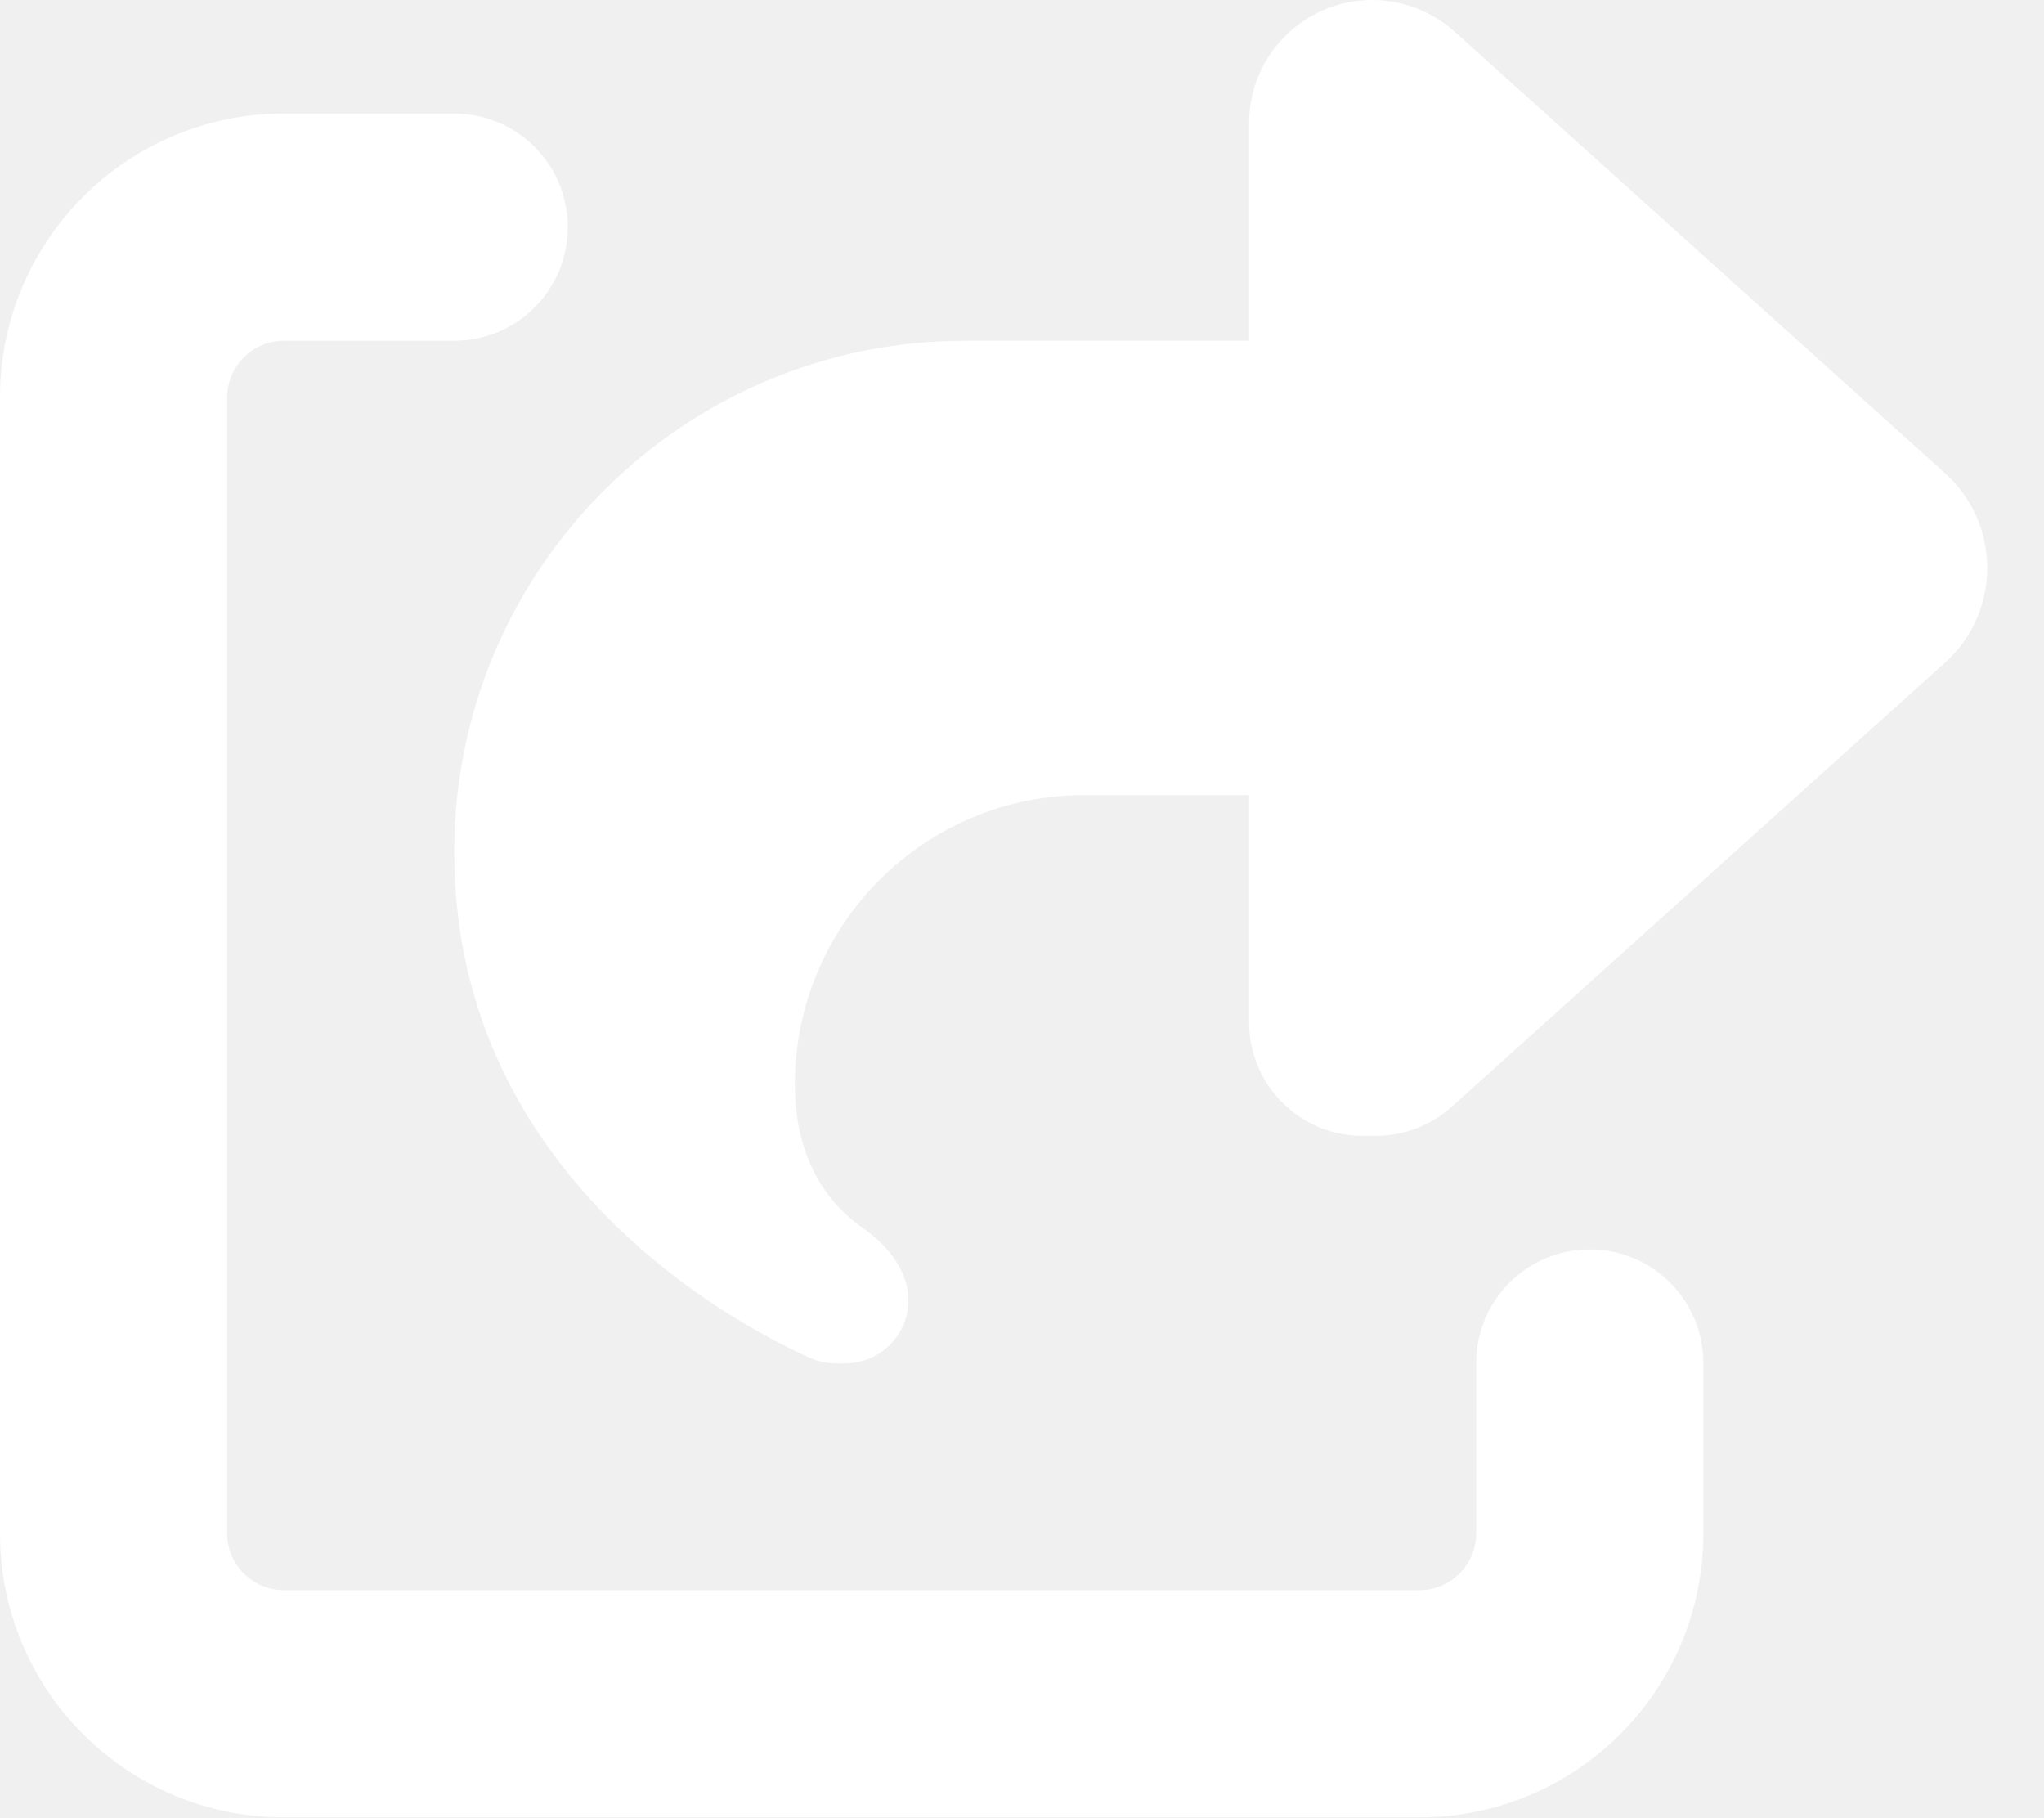
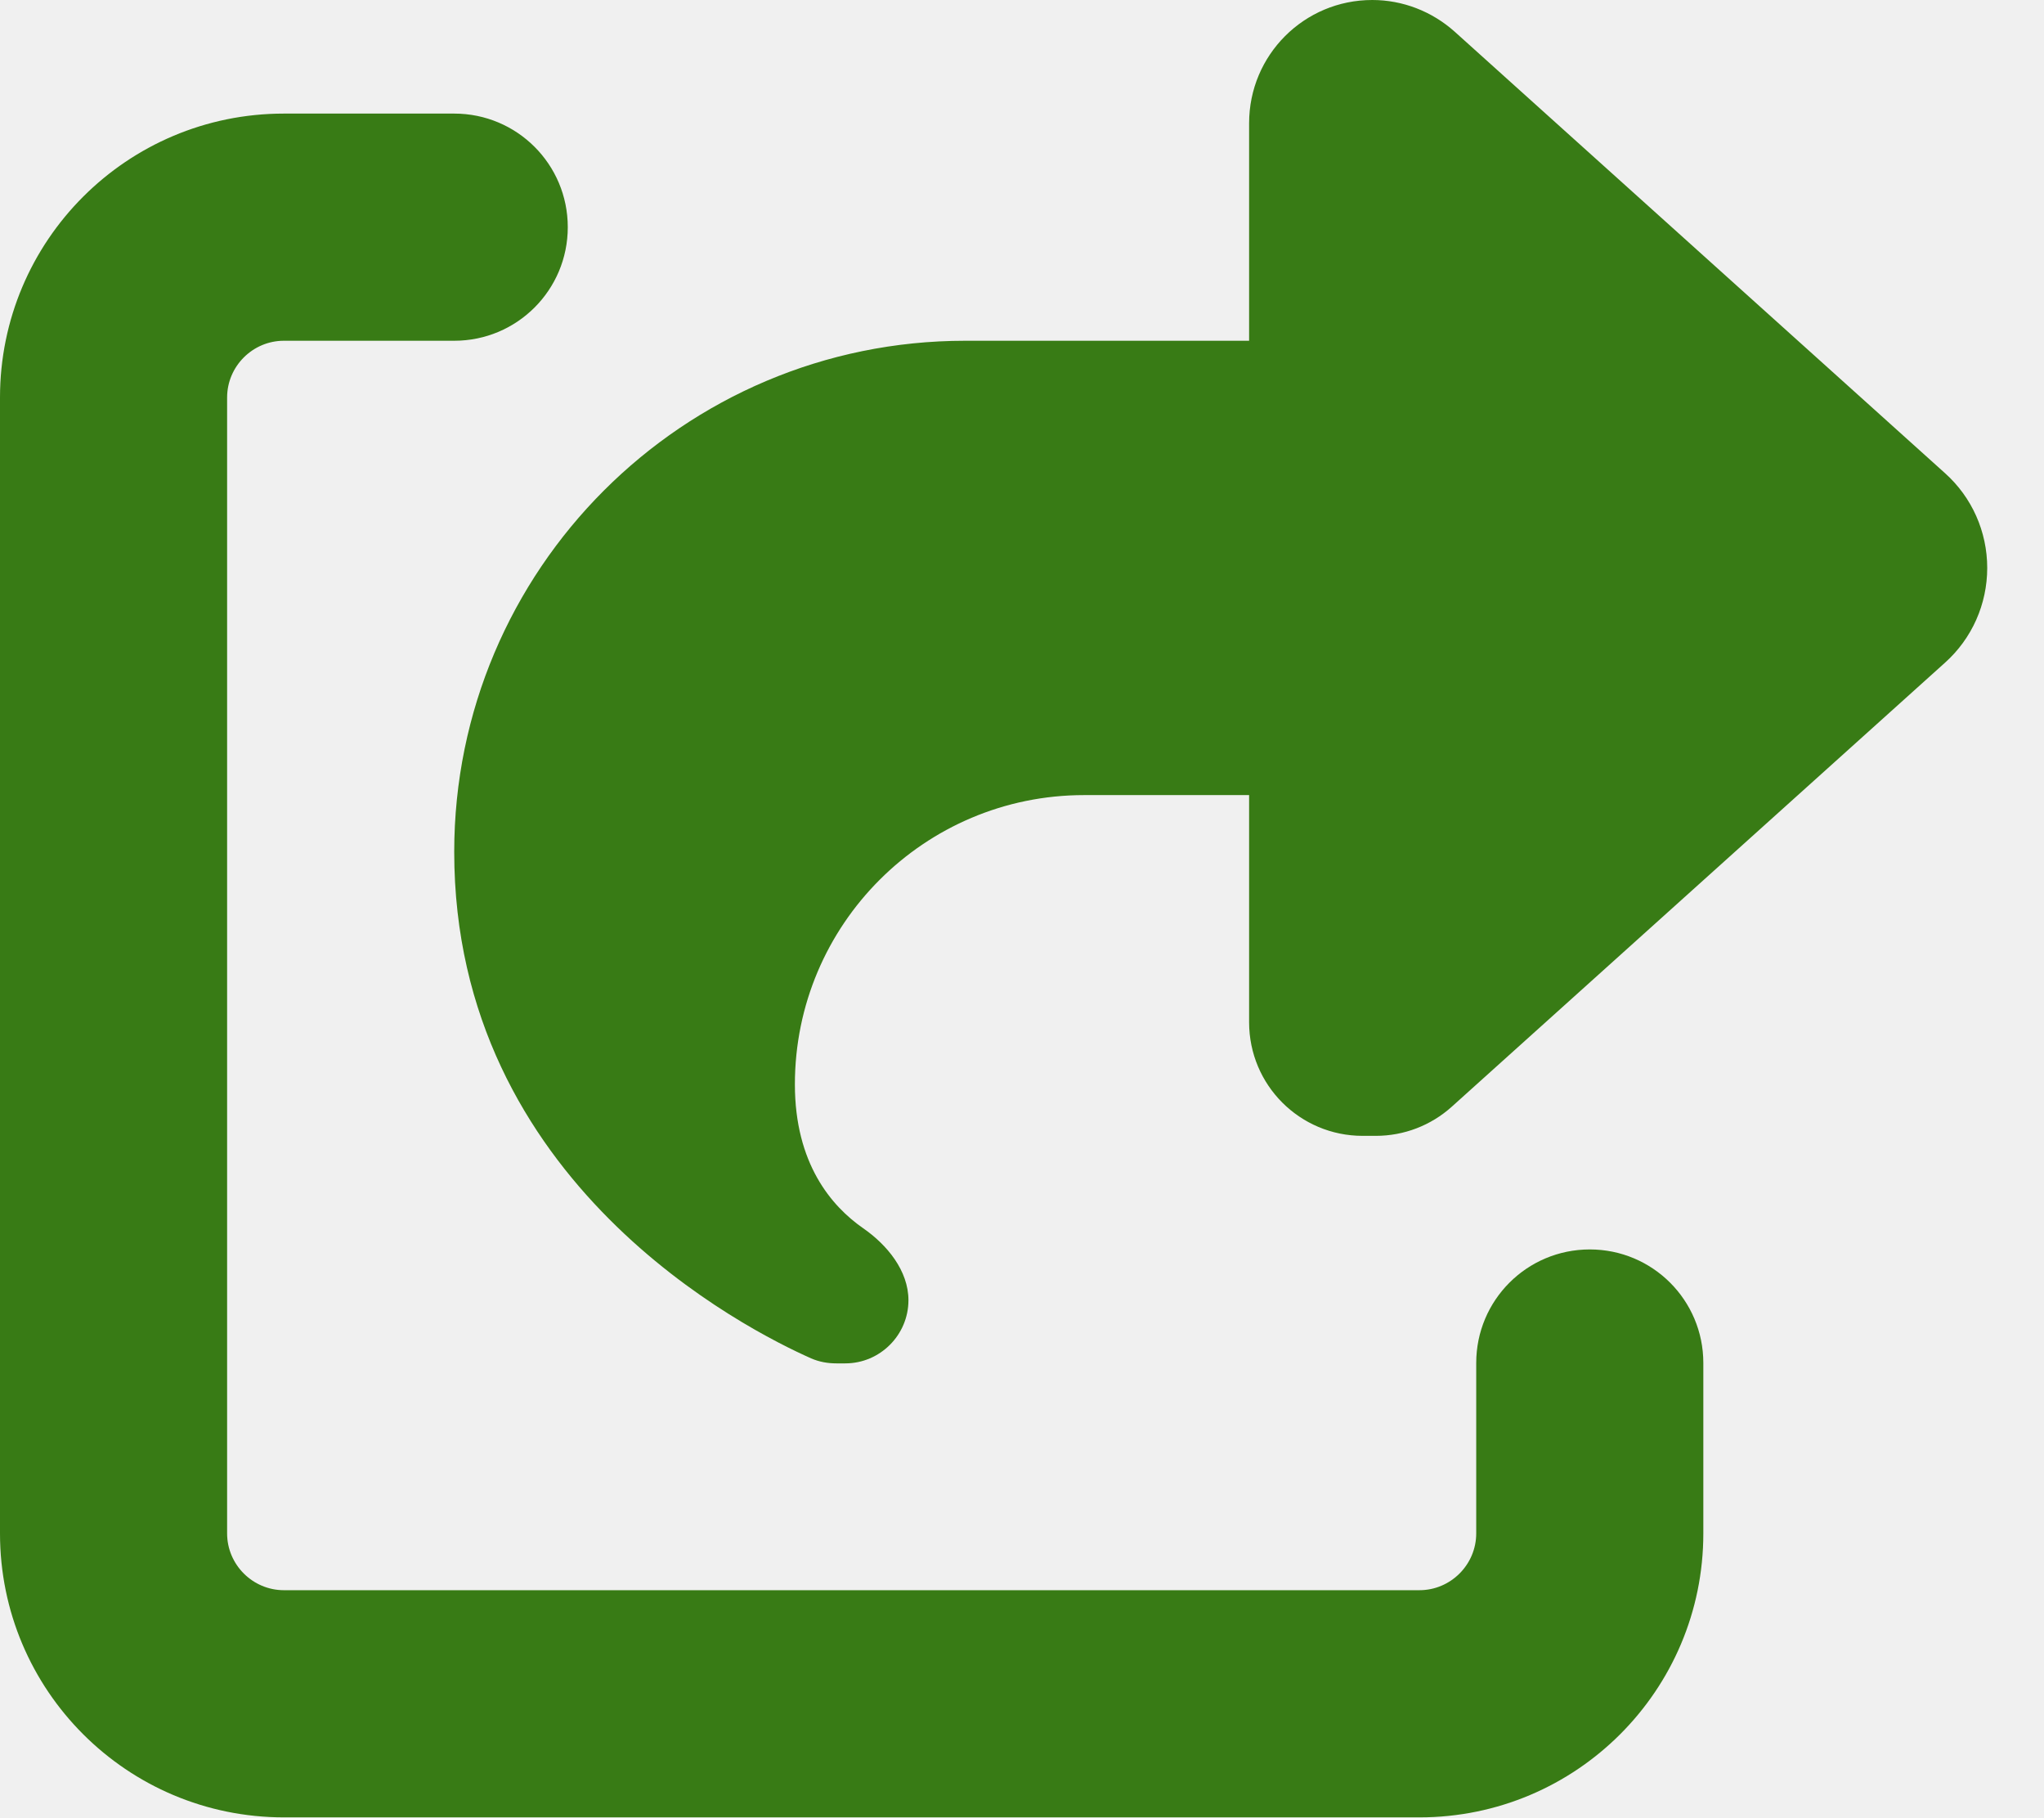
<svg xmlns="http://www.w3.org/2000/svg" viewBox="0 0 576 512">
-   <path fill="#ffffff" d="M352 224H305.5c-45 0-81.5 36.5-81.5 81.5c0 22.3 10.3 34.3 19.2 40.5c6.8 4.7 12.8 12 12.8 20.3c0 9.8-8 17.8-17.8 17.8h-2.5c-2.4 0-4.8-.4-7.1-1.4C210.8 374.8 128 333.4 128 240c0-79.5 64.5-144 144-144h80V34.7C352 15.5 367.5 0 386.7 0c8.6 0 16.8 3.2 23.2 8.9L548.1 133.3c7.6 6.8 11.9 16.5 11.9 26.7s-4.3 19.9-11.9 26.7l-139 125.1c-5.9 5.3-13.5 8.2-21.4 8.2H384c-17.7 0-32-14.3-32-32V224zM80 96c-8.8 0-16 7.2-16 16V432c0 8.8 7.2 16 16 16H400c8.8 0 16-7.2 16-16V384c0-17.7 14.3-32 32-32s32 14.3 32 32v48c0 44.2-35.8 80-80 80H80c-44.2 0-80-35.8-80-80V112C0 67.8 35.8 32 80 32h48c17.7 0 32 14.3 32 32s-14.3 32-32 32H80z" />
+   <path fill="#387b15" d="M352 224H305.5c-45 0-81.5 36.5-81.5 81.5c0 22.3 10.3 34.3 19.2 40.5c6.8 4.7 12.8 12 12.8 20.3c0 9.8-8 17.8-17.8 17.8h-2.5c-2.4 0-4.8-.4-7.1-1.4C210.8 374.8 128 333.4 128 240c0-79.5 64.5-144 144-144h80V34.7C352 15.5 367.5 0 386.7 0c8.6 0 16.8 3.2 23.2 8.9L548.1 133.3c7.6 6.8 11.9 16.5 11.9 26.7s-4.3 19.9-11.9 26.7l-139 125.1c-5.9 5.3-13.5 8.2-21.4 8.2H384c-17.7 0-32-14.3-32-32V224zM80 96c-8.8 0-16 7.2-16 16V432c0 8.8 7.2 16 16 16H400c8.8 0 16-7.2 16-16V384c0-17.7 14.3-32 32-32s32 14.3 32 32v48c0 44.2-35.8 80-80 80H80c-44.2 0-80-35.8-80-80V112C0 67.8 35.8 32 80 32h48c17.7 0 32 14.3 32 32s-14.3 32-32 32H80z" />
</svg>
